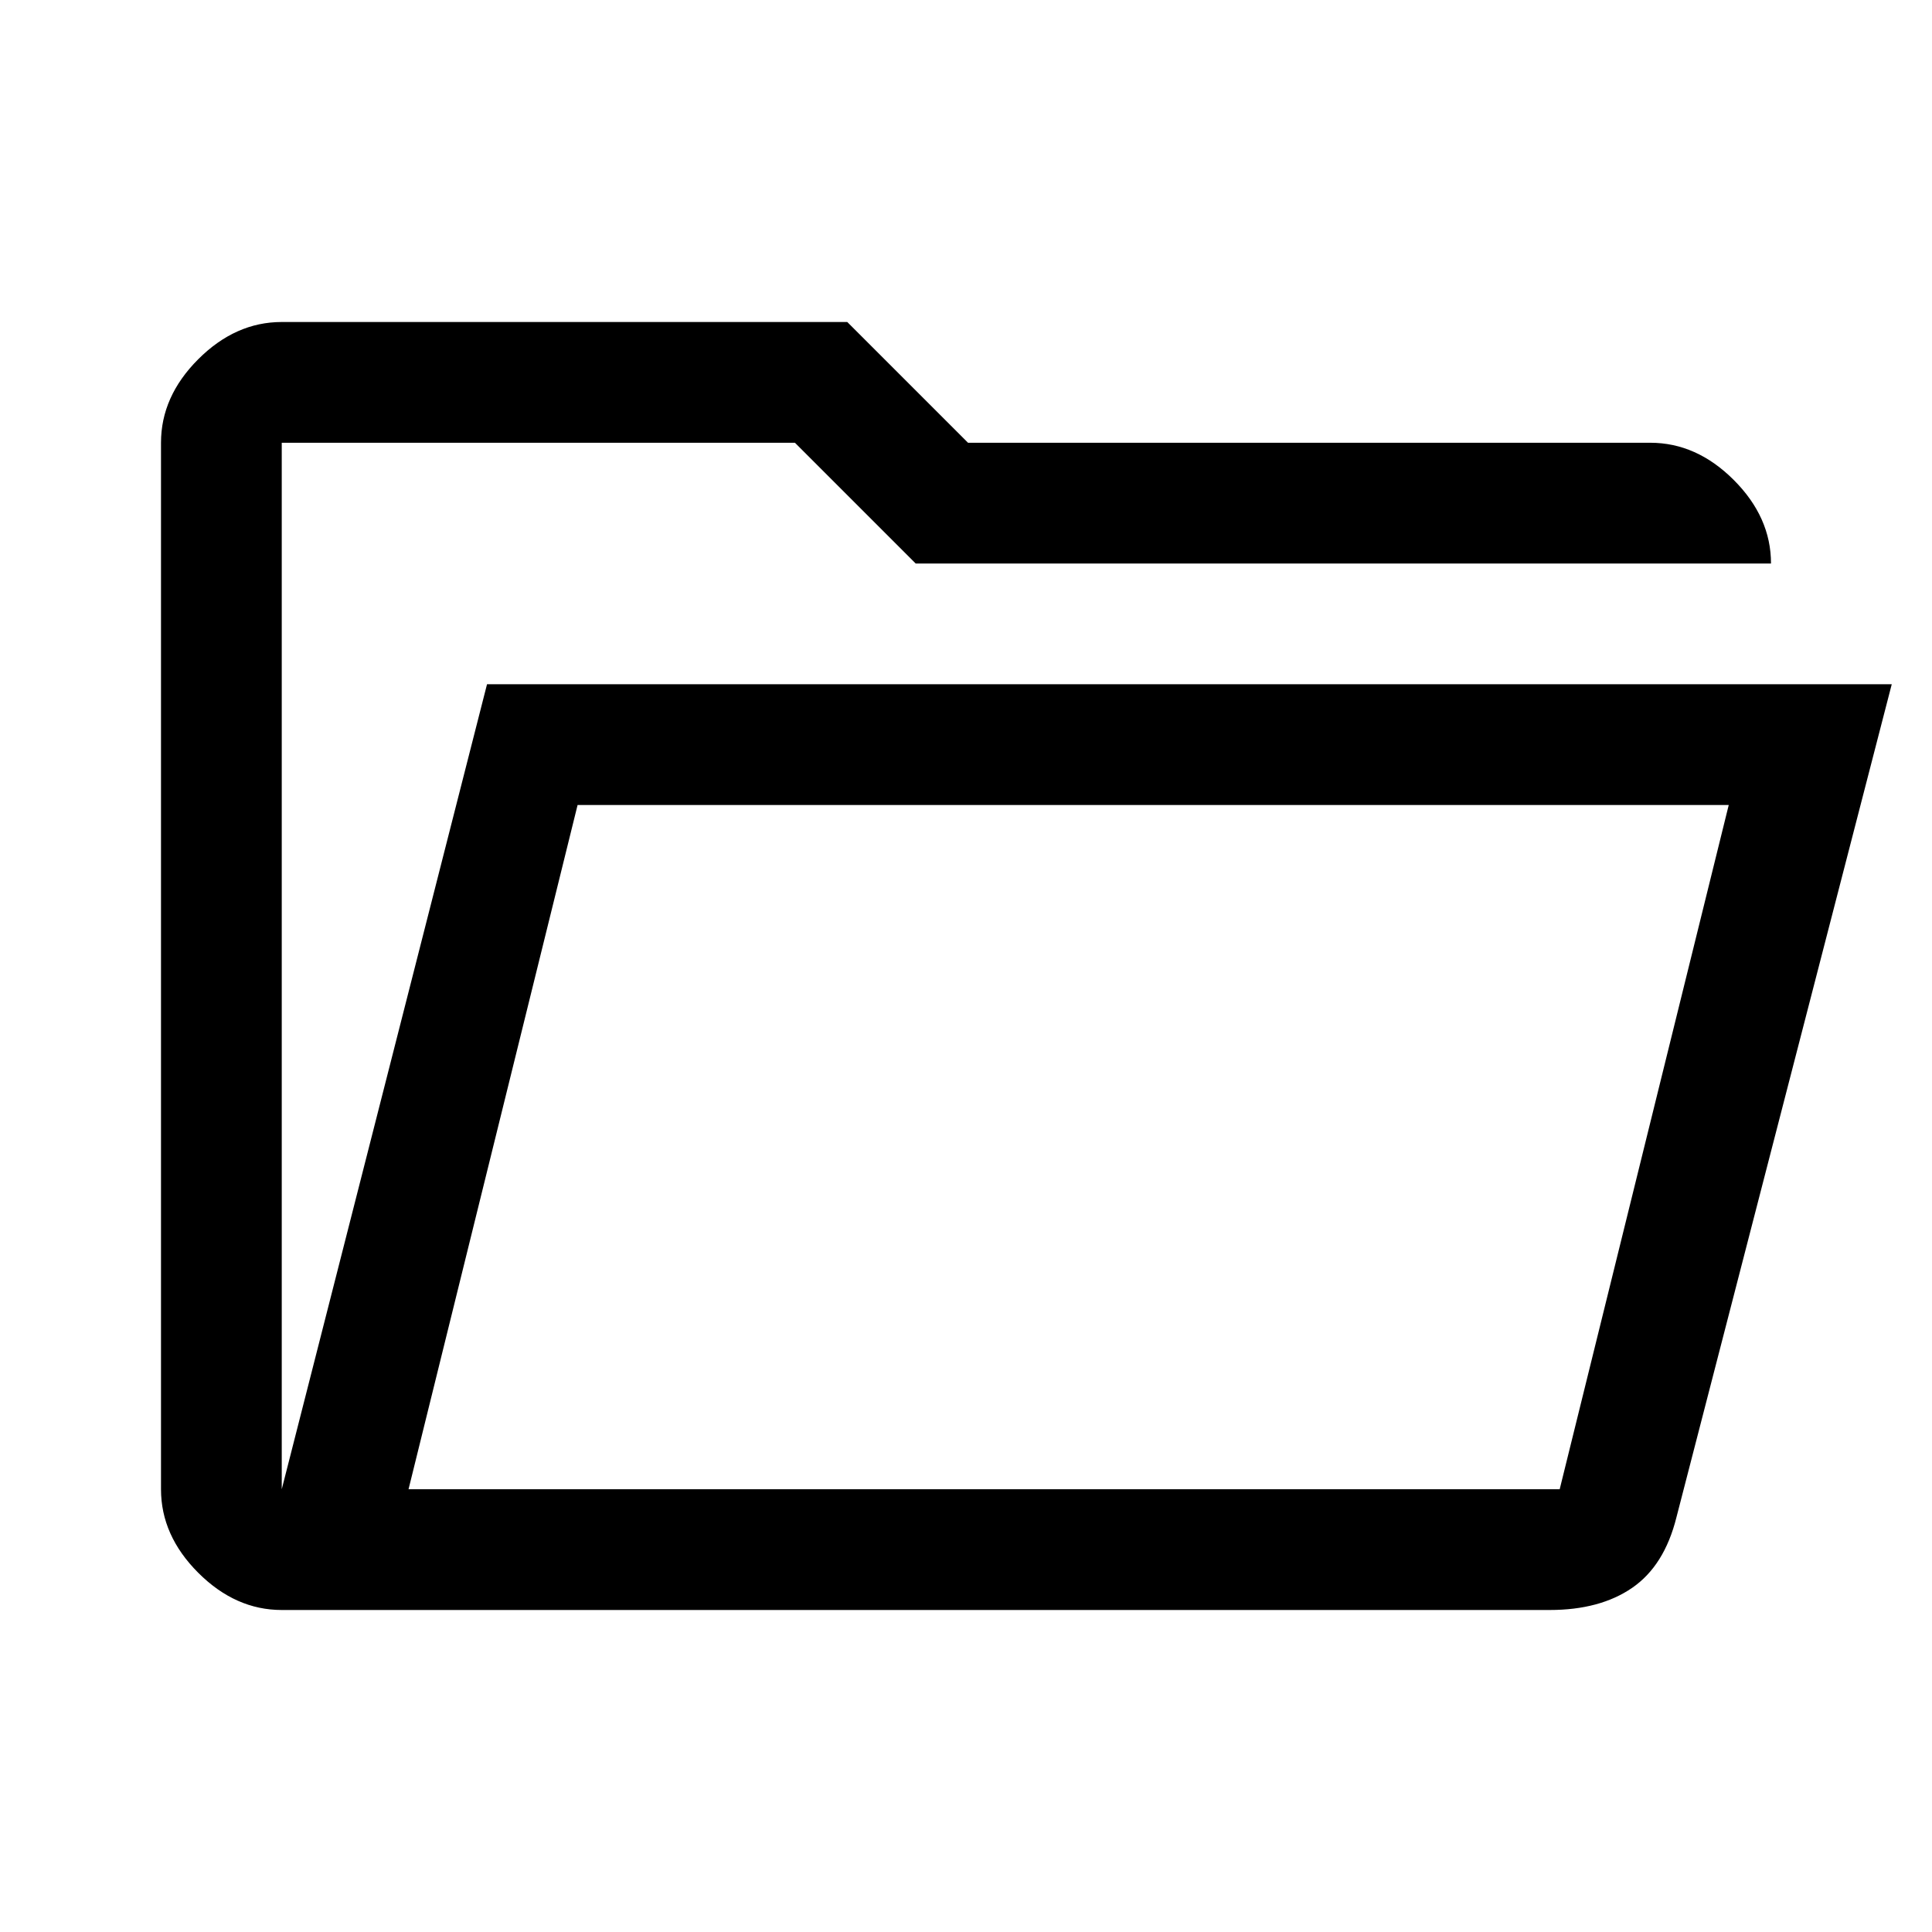
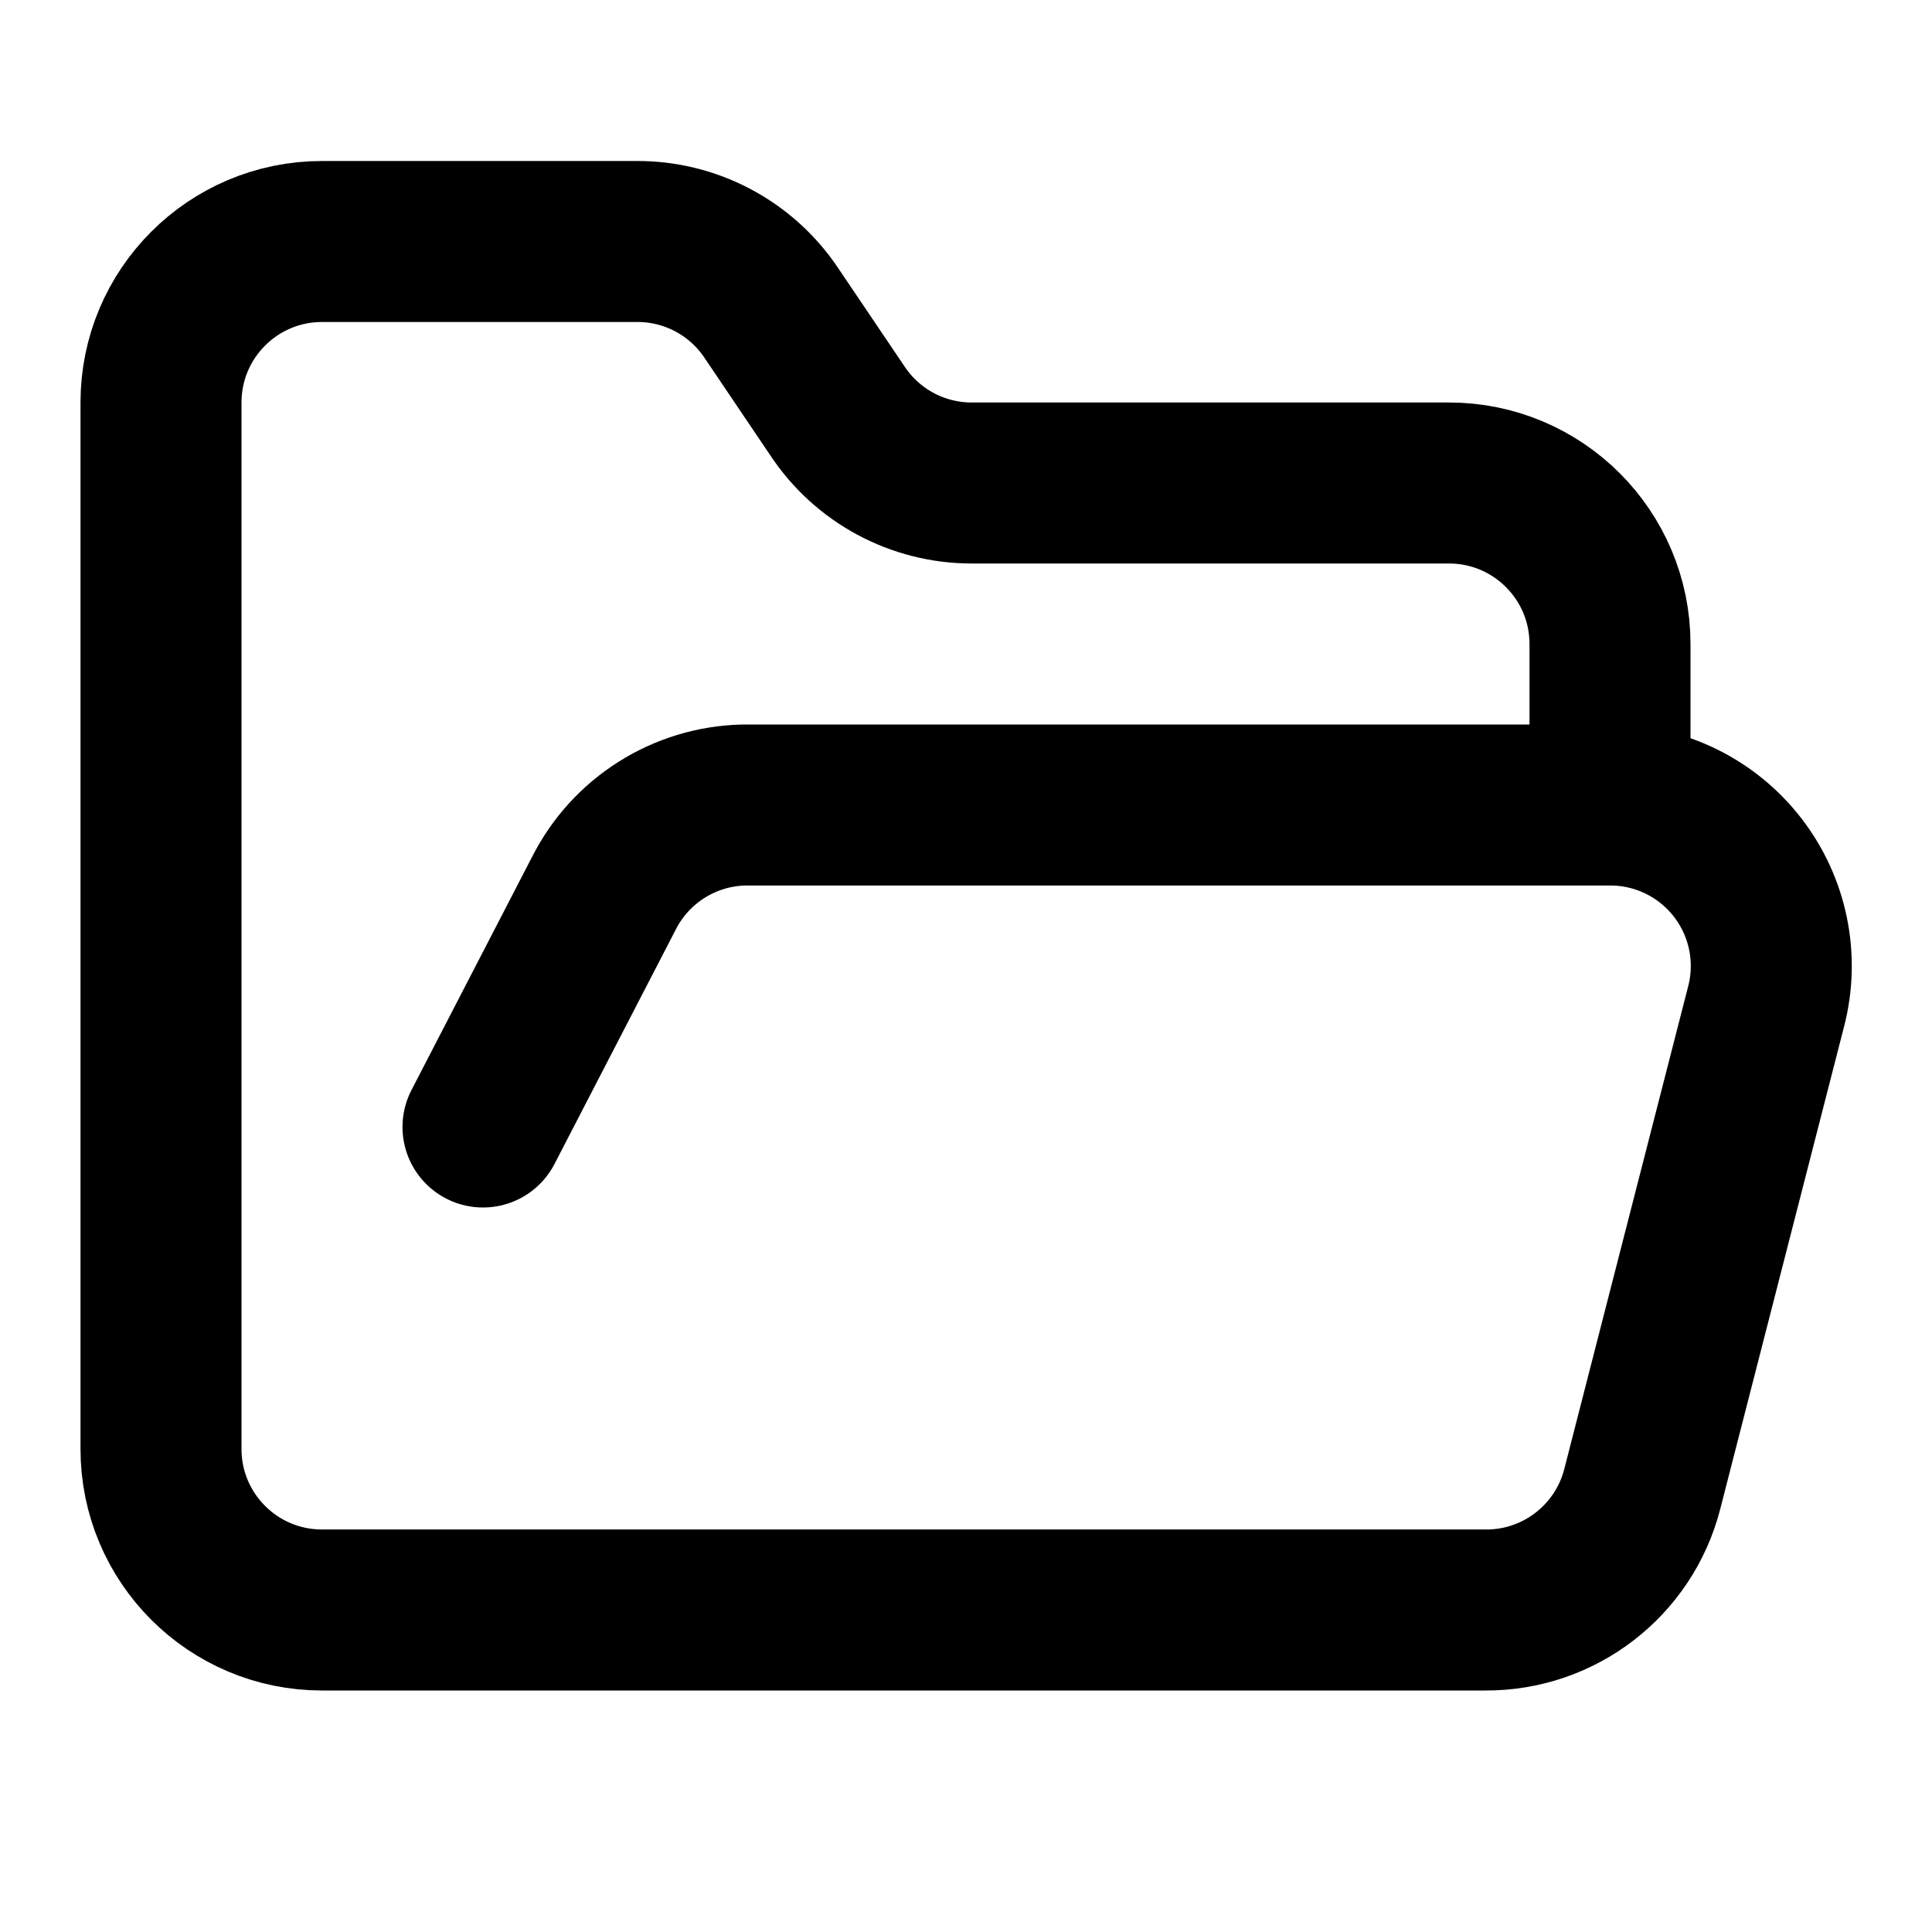
- <svg xmlns="http://www.w3.org/2000/svg" height="48" width="48">
-   <path d="M7 40q-1.15 0-2.075-.925Q4 38.15 4 37V11q0-1.15.925-2.075Q5.85 8 7 8h14.05l3 3H41q1.15 0 2.075.925Q44 12.85 44 14H22.75l-3-3H7v26l5.1-20H47l-5.35 20.7q-.3 1.2-1.1 1.75T38.5 40Zm3.15-3h28.6l4.2-17h-28.6Zm0 0 4.2-17-4.2 17ZM7 14v-3 3Z" />
+ <svg xmlns="http://www.w3.org/2000/svg" width="24" height="24" viewBox="0 0 24 24" fill="none" stroke="currentColor" stroke-width="2" stroke-linecap="round" stroke-linejoin="round" class="lucide lucide-folder-open">
+   <path d="m6 14 1.5-2.9A2 2 0 0 1 9.24 10H20a2 2 0 0 1 1.94 2.5l-1.54 6a2 2 0 0 1-1.95 1.5H4a2 2 0 0 1-2-2V5a2 2 0 0 1 2-2h3.9a2 2 0 0 1 1.69.9l.81 1.2a2 2 0 0 0 1.67.9H18a2 2 0 0 1 2 2v2" />
</svg>
